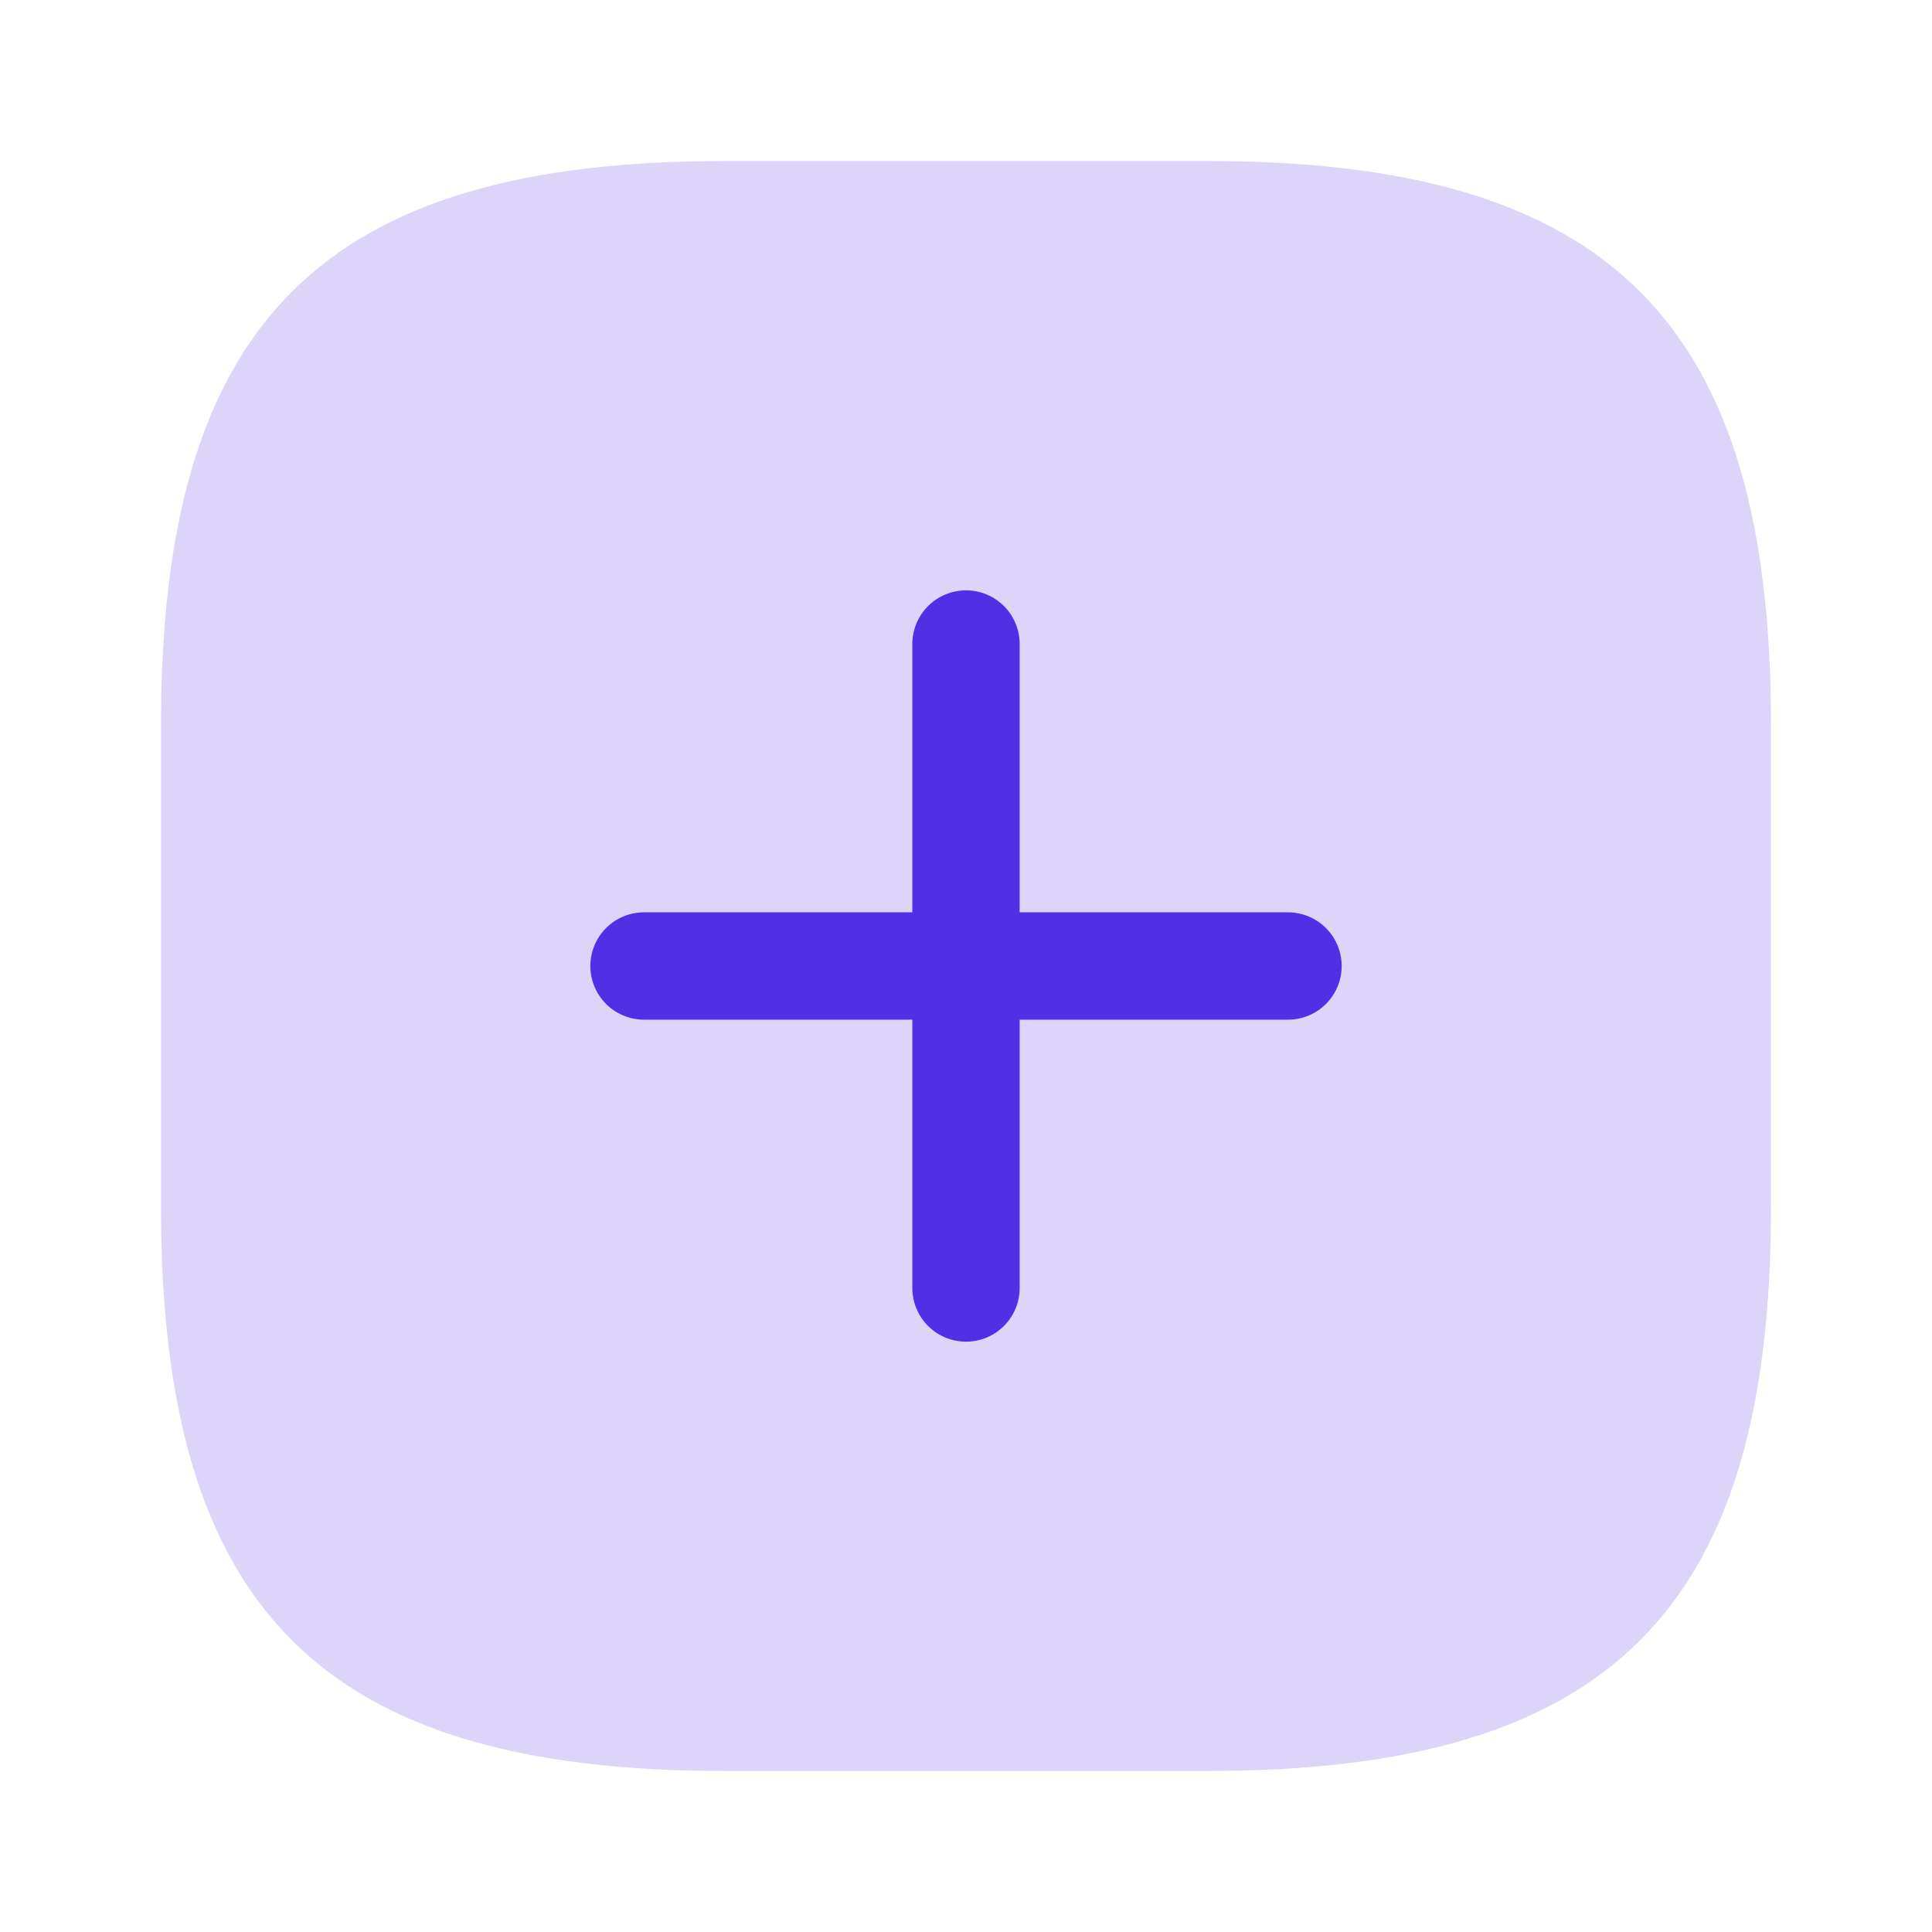
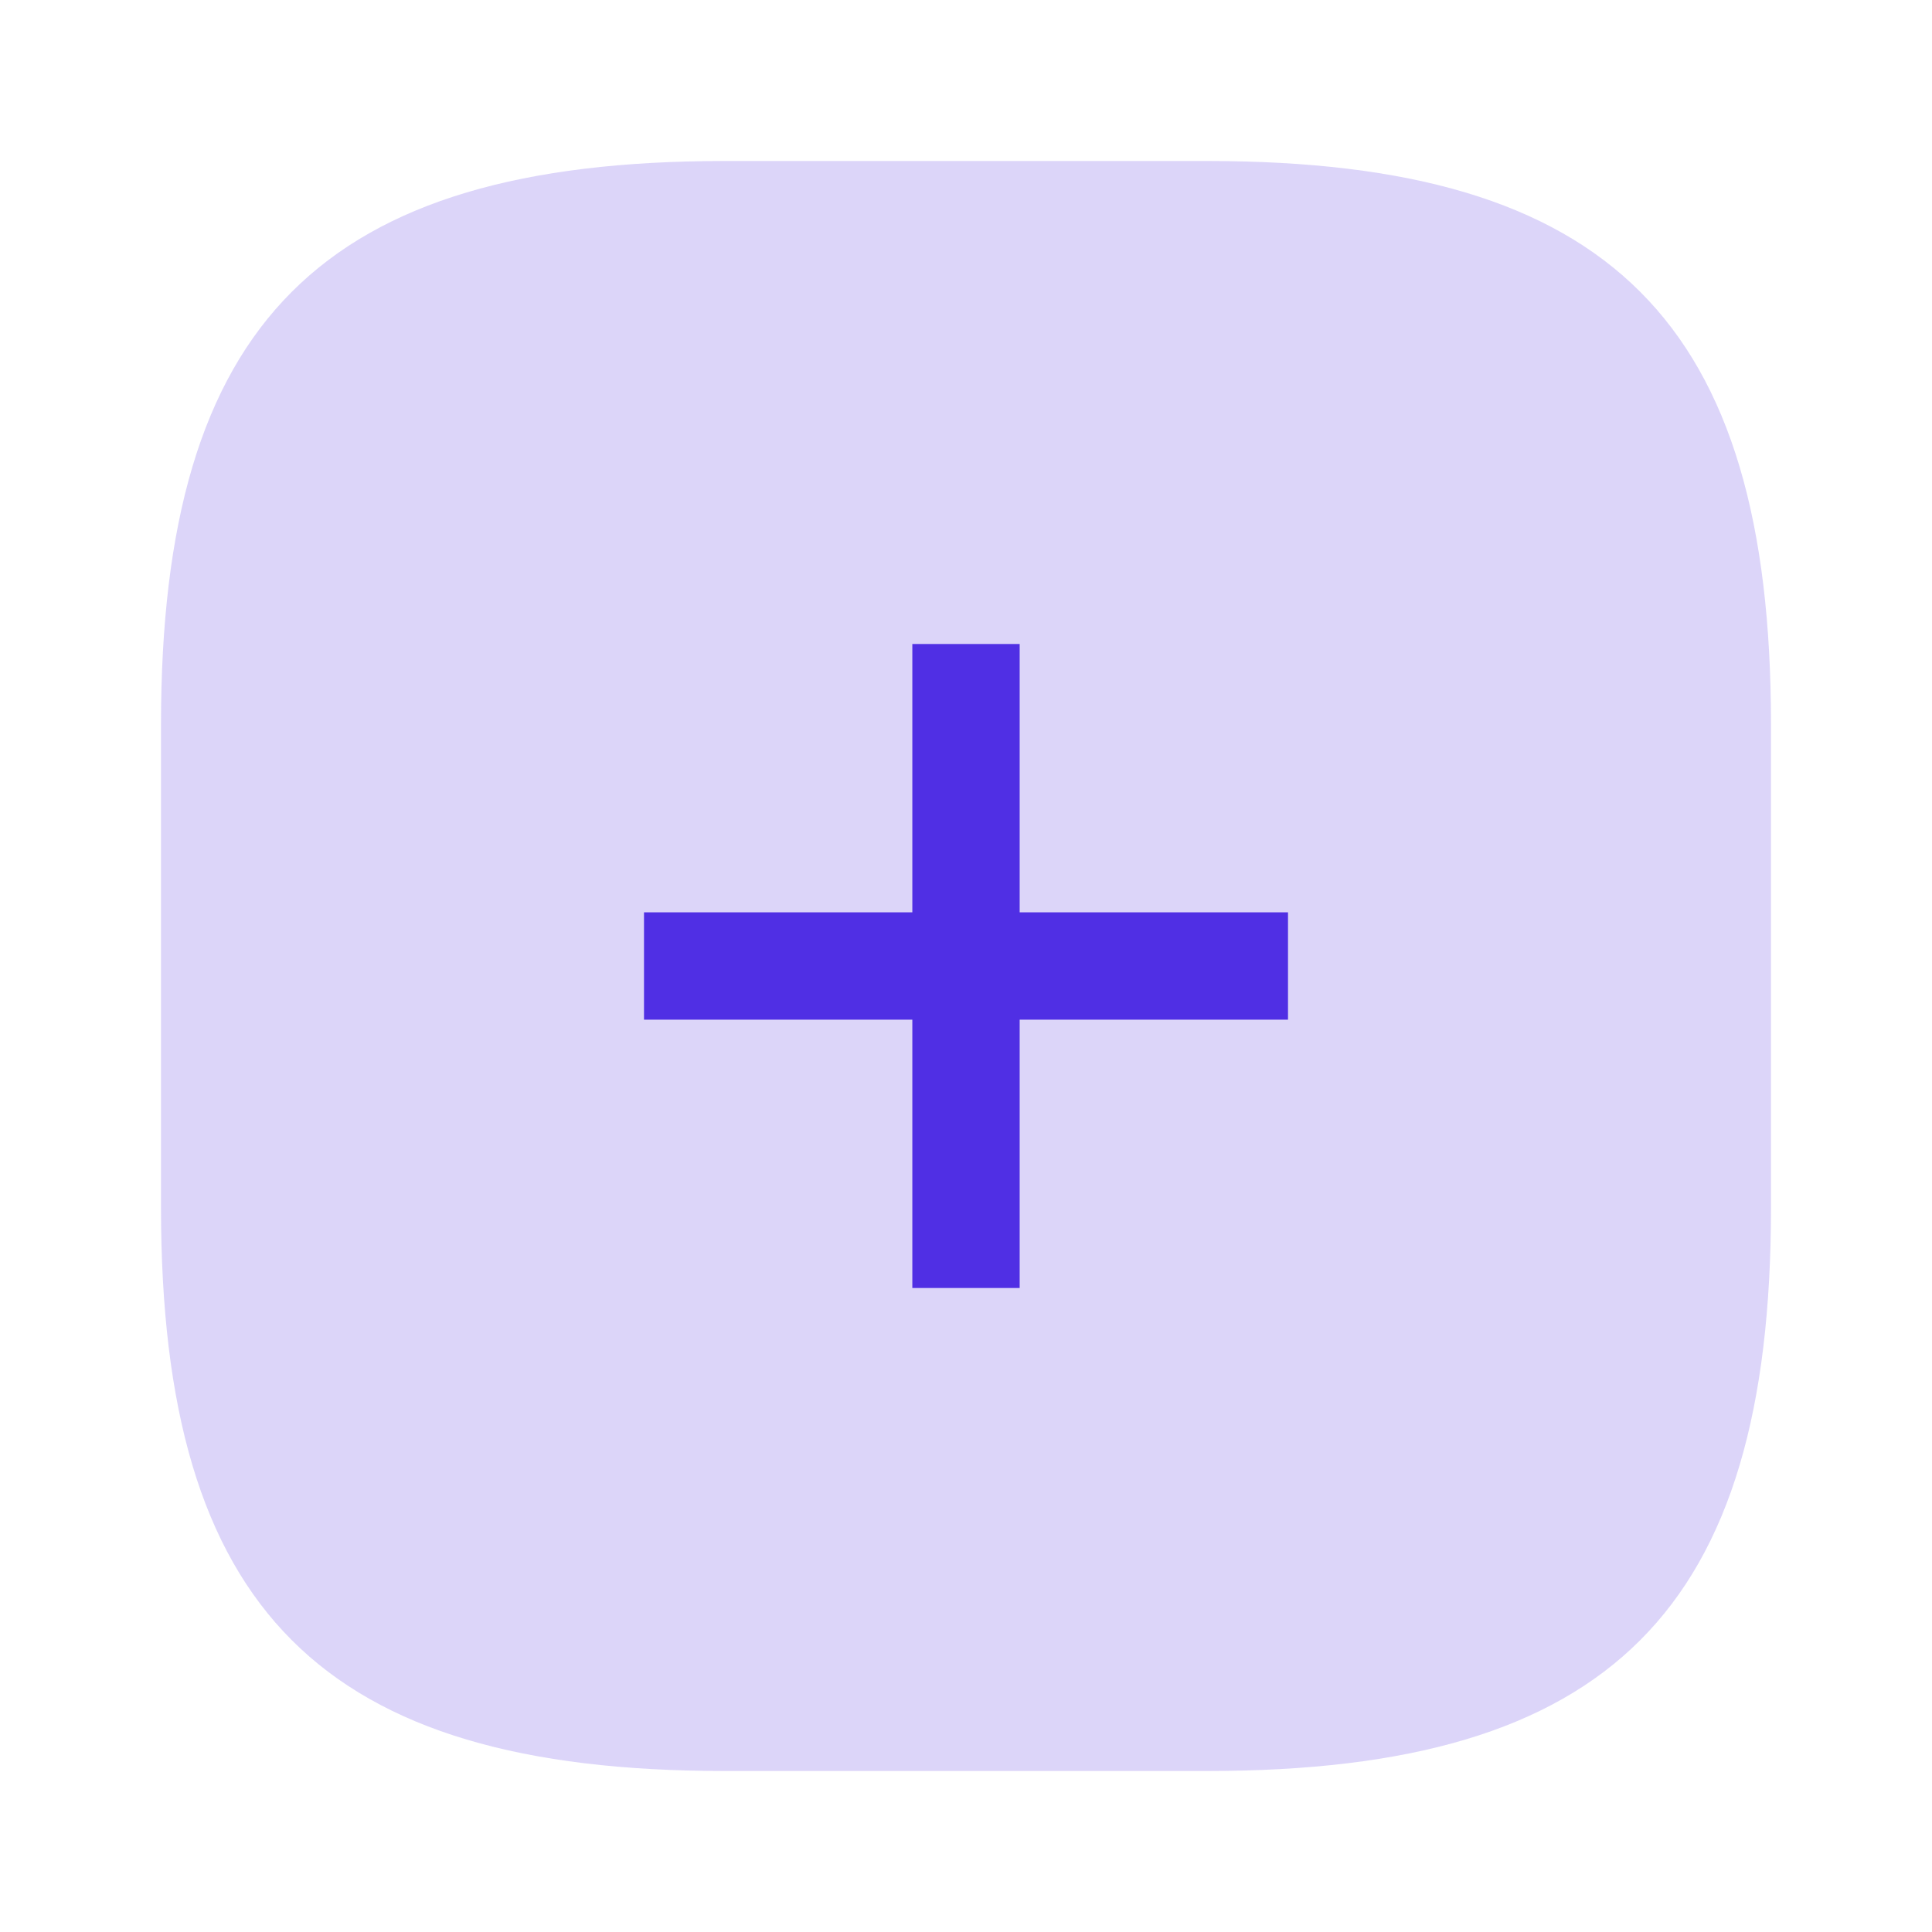
<svg xmlns="http://www.w3.org/2000/svg" width="18" height="18" viewBox="0 0 18 18" fill="none">
-   <path d="M6 9H12" stroke="#5030E5" stroke-linecap="round" stroke-linejoin="round" />
-   <path d="M9 12V6" stroke="#5030E5" stroke-linecap="round" stroke-linejoin="round" />
+   <path d="M6 9H12" stroke="#5030E5" strokeLinecap="round" strokeLinejoin="round" />
+   <path d="M9 12V6" stroke="#5030E5" strokeLinecap="round" strokeLinejoin="round" />
  <path d="M6.75 16.5H11.25C15 16.5 16.5 15 16.5 11.25V6.75C16.5 3 15 1.5 11.25 1.5H6.75C3 1.5 1.5 3 1.5 6.75V11.25C1.5 15 3 16.5 6.75 16.5Z" fill="#5030E5" fill-opacity="0.2" />
</svg>
